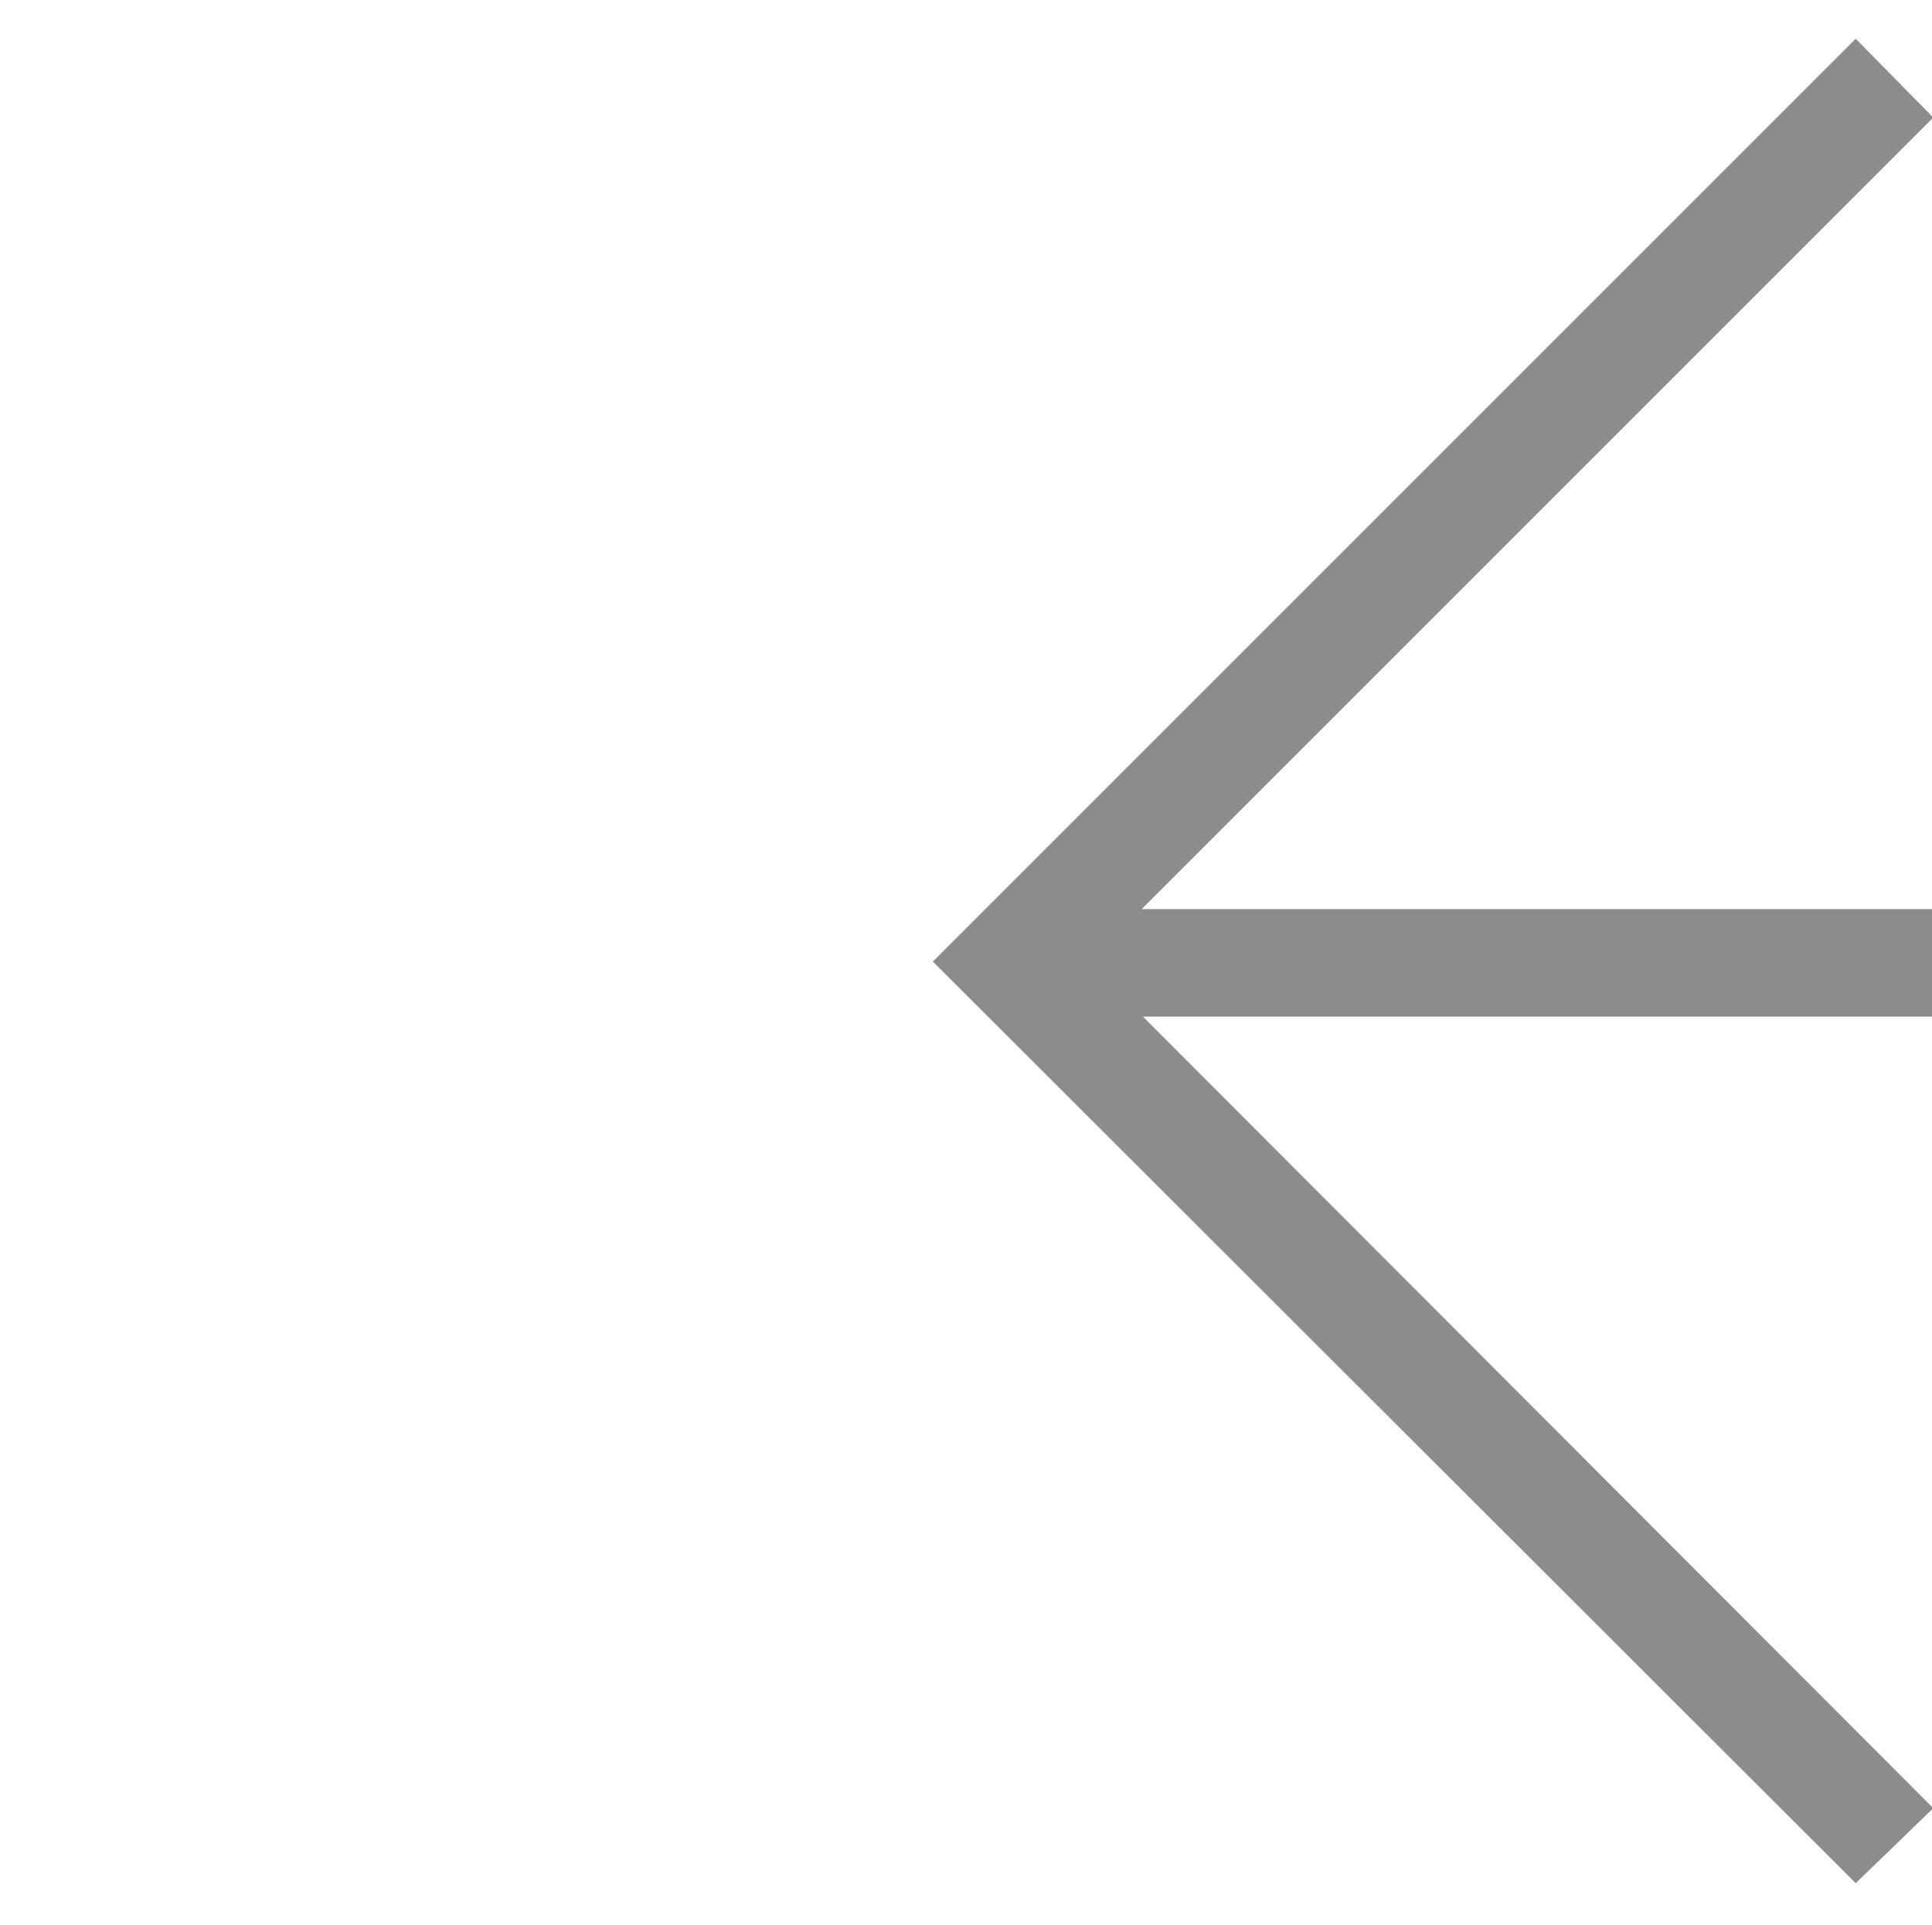
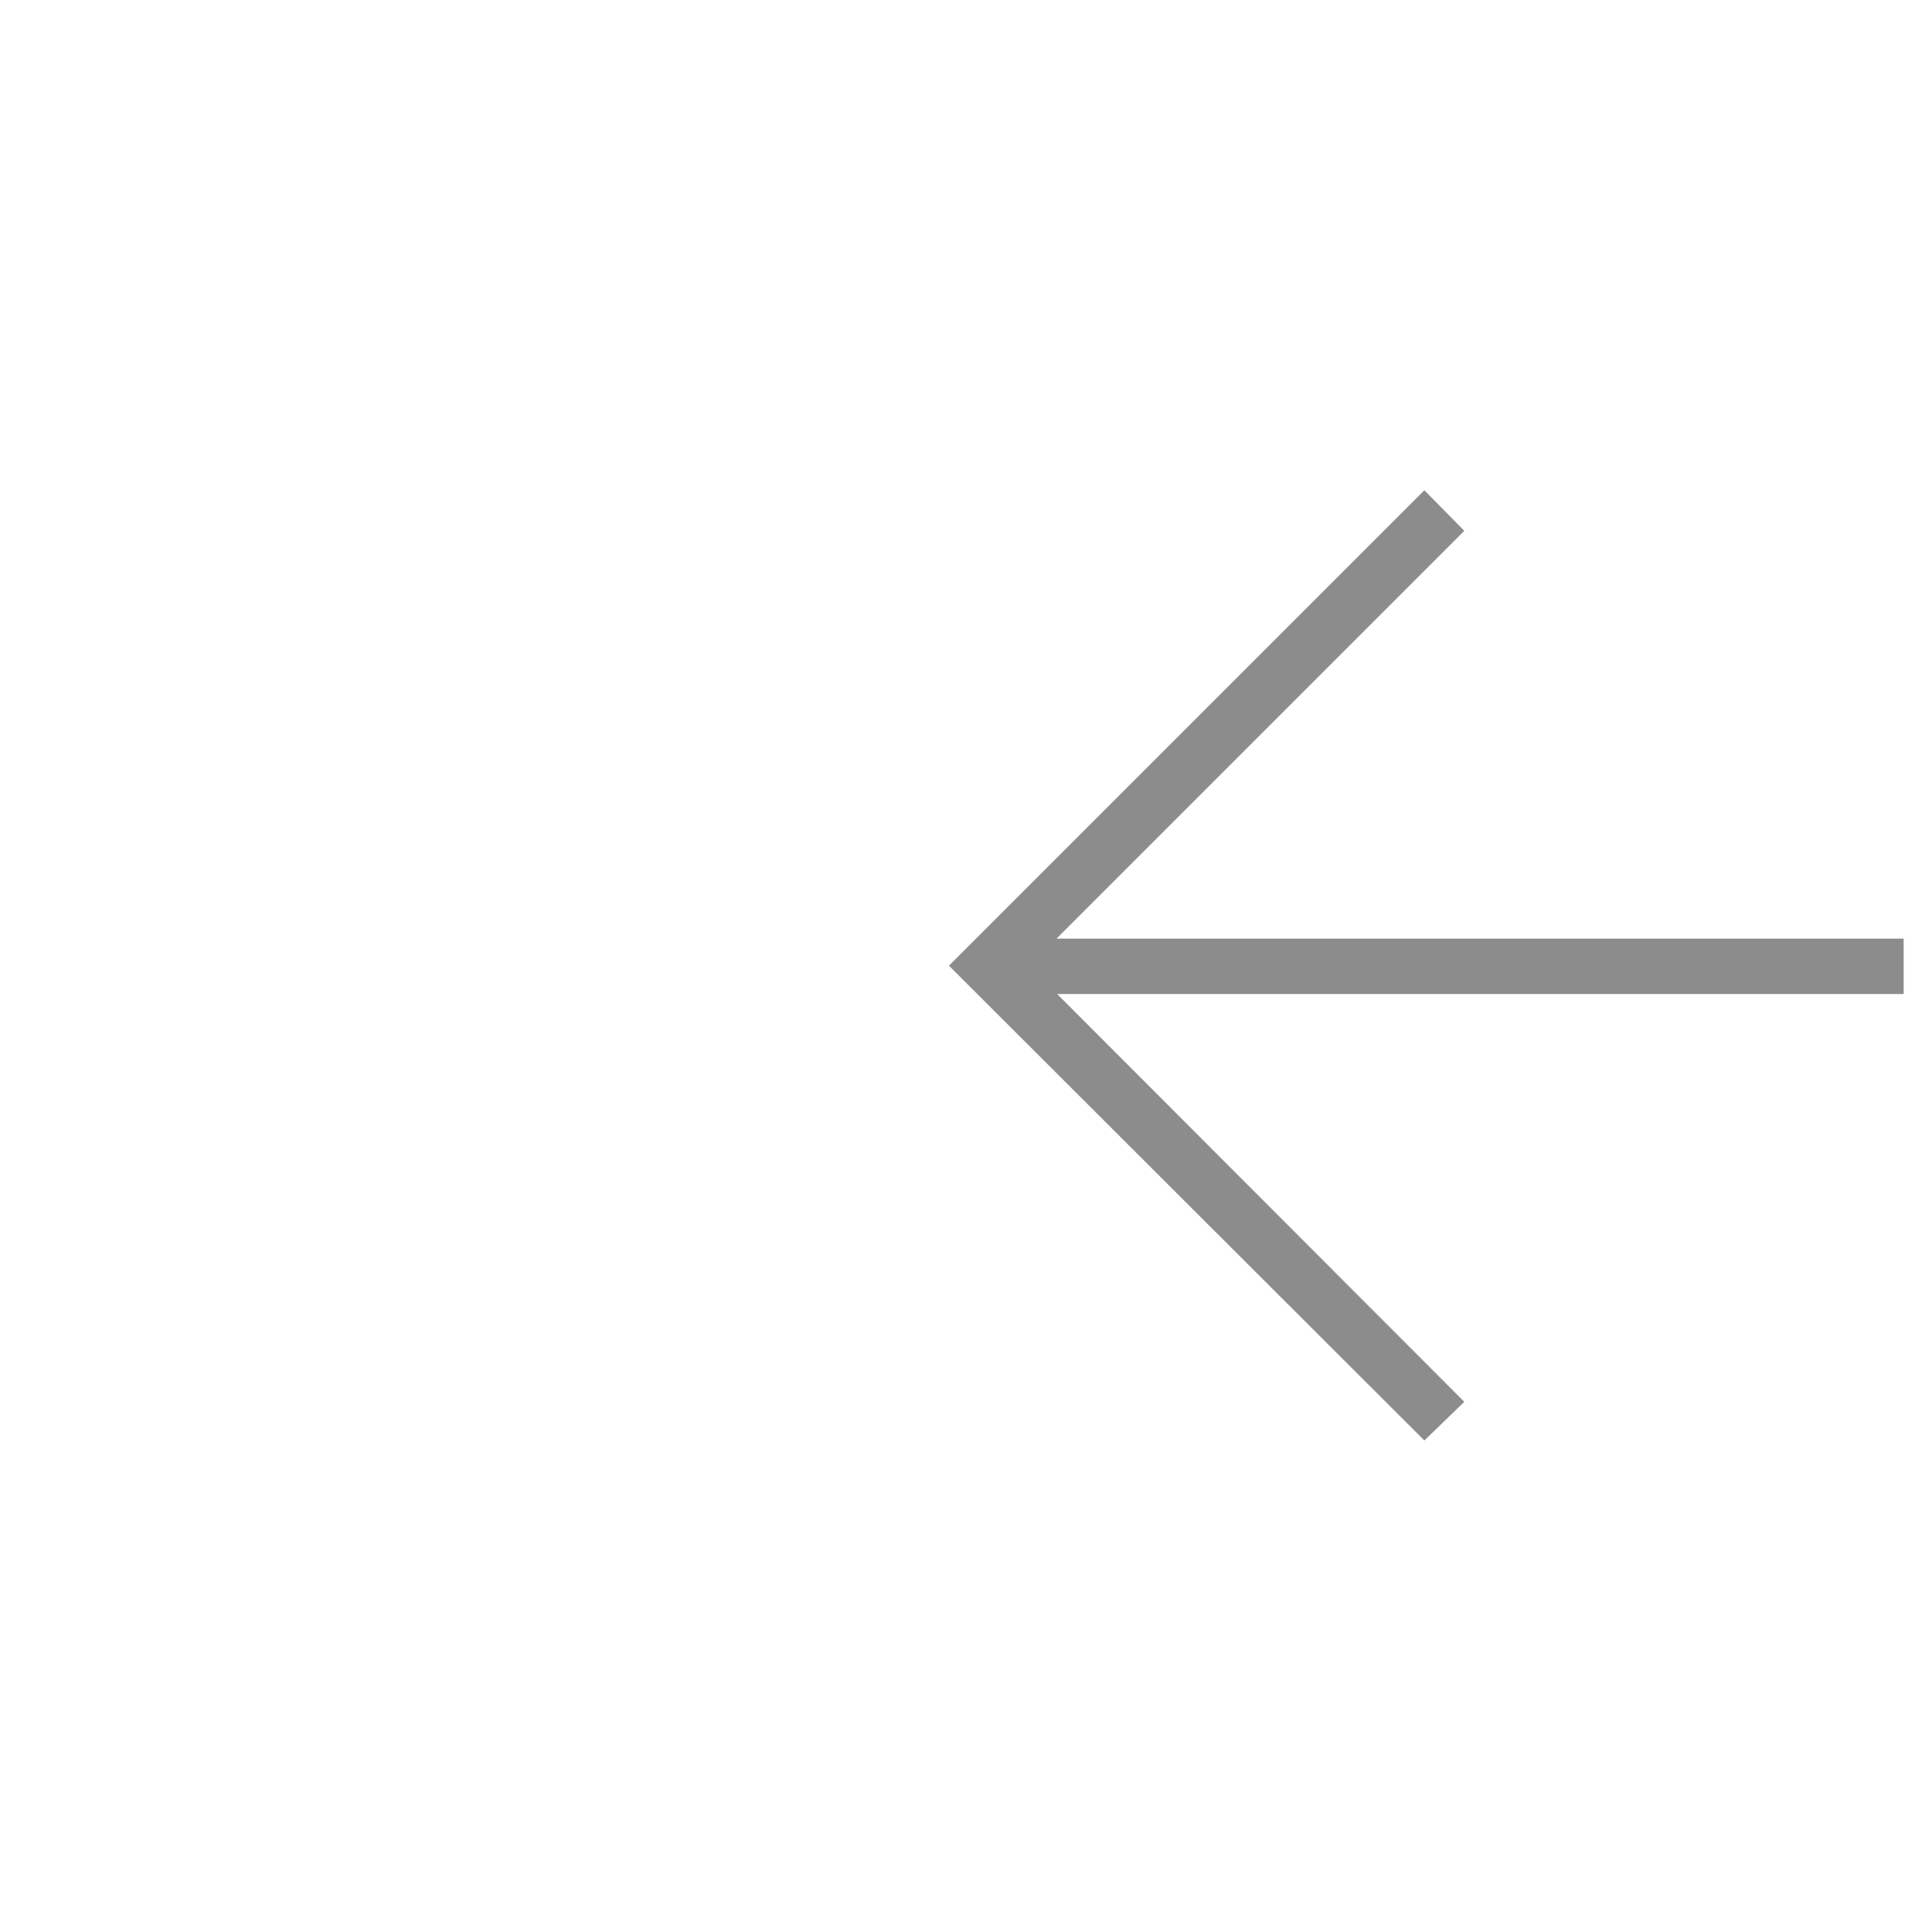
- <svg xmlns="http://www.w3.org/2000/svg" version="1.1" id="svg2" x="0px" y="0px" viewBox="0 0 1.545 1.539" style="enable-background:new 0 0 1.545 1.539;" xml:space="preserve">
+ <svg xmlns="http://www.w3.org/2000/svg" version="1.1" id="svg2" x="0px" y="0px" viewBox="0 0 2.999 2.999" style="enable-background:new 0 0 2.999 2.999;" xml:space="preserve">
  <style type="text/css">
	.st0{fill:none;}
	.st1{fill:#8C8C8C;}
</style>
-   <rect x="-0.727" y="-0.73" class="st0" width="2.999" height="2.999" />
-   <polygon class="st1" points="2.228,0.727 0.913,0.727 1.546,0.094 1.484,0.031 0.746,0.769 1.484,1.506 1.546,1.446 0.914,0.813   2.228,0.813 " />
+   <rect x="0" y="0" class="st0" width="2.999" height="2.999" />
+   <polygon class="st1" points="2.955,1.457 1.64,1.457 2.273,0.824 2.211,0.761 1.473,1.499 2.211,2.236 2.273,2.176 1.641,1.543   2.955,1.543 " />
</svg>
